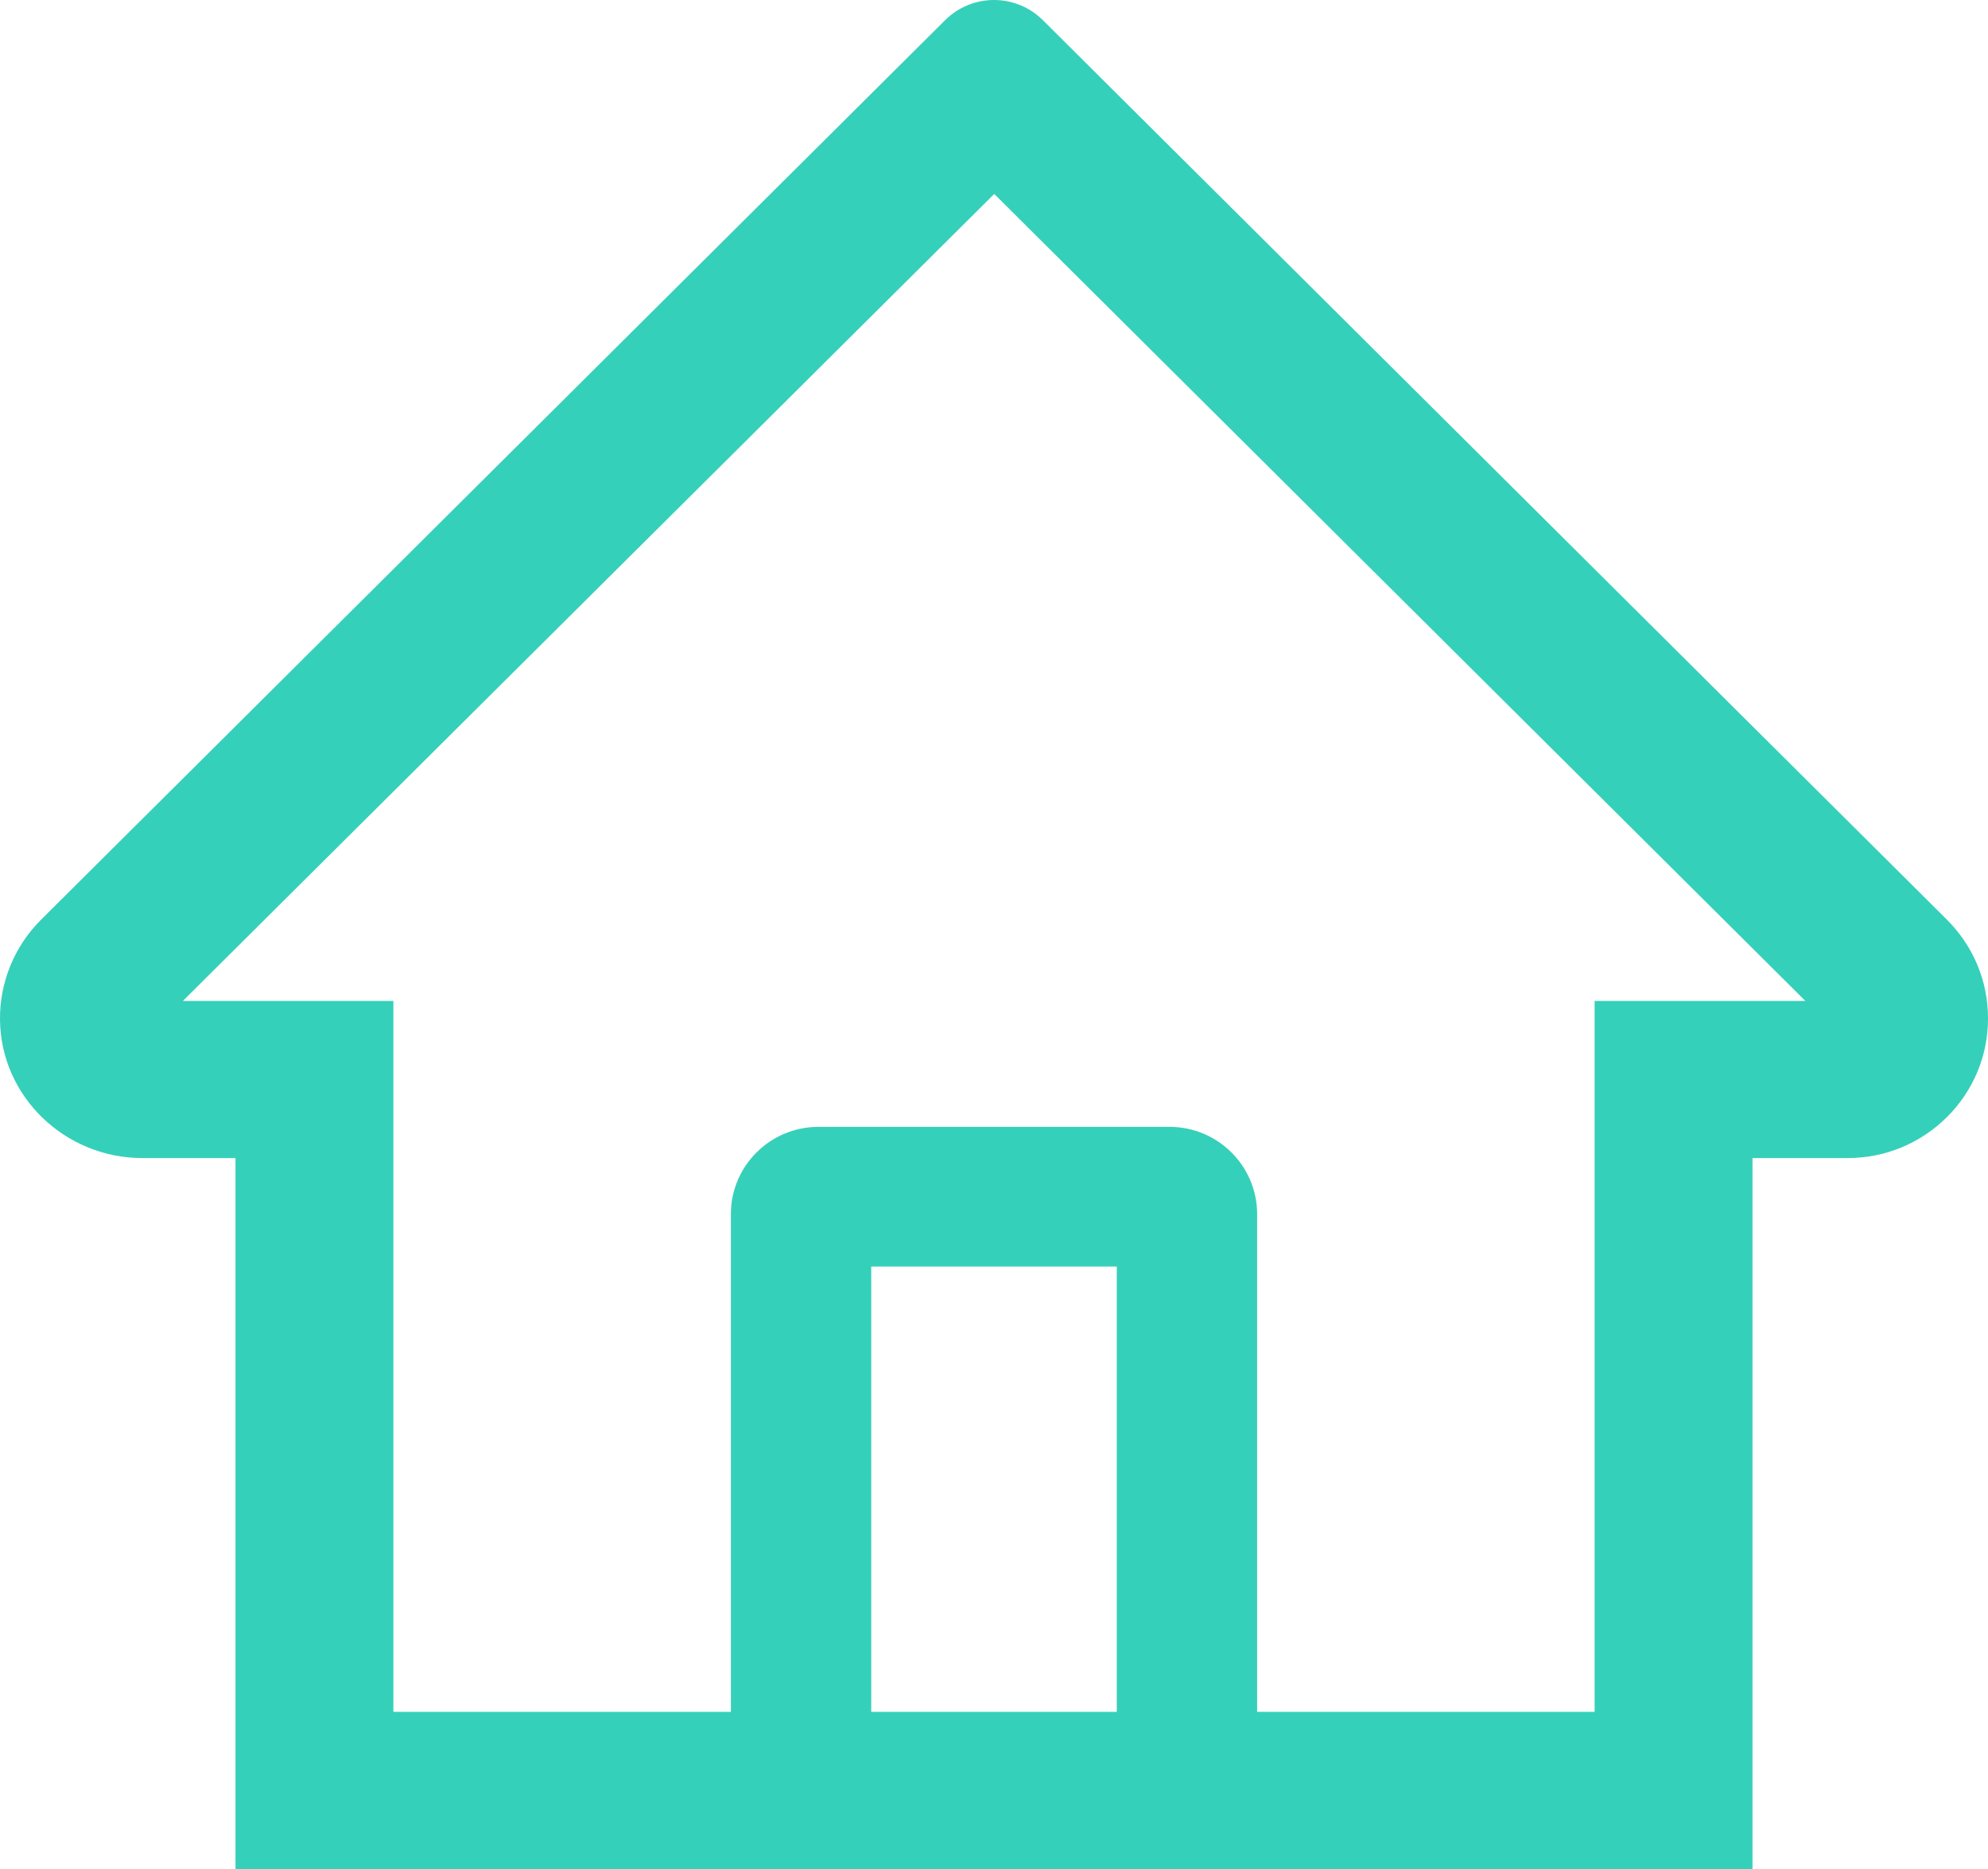
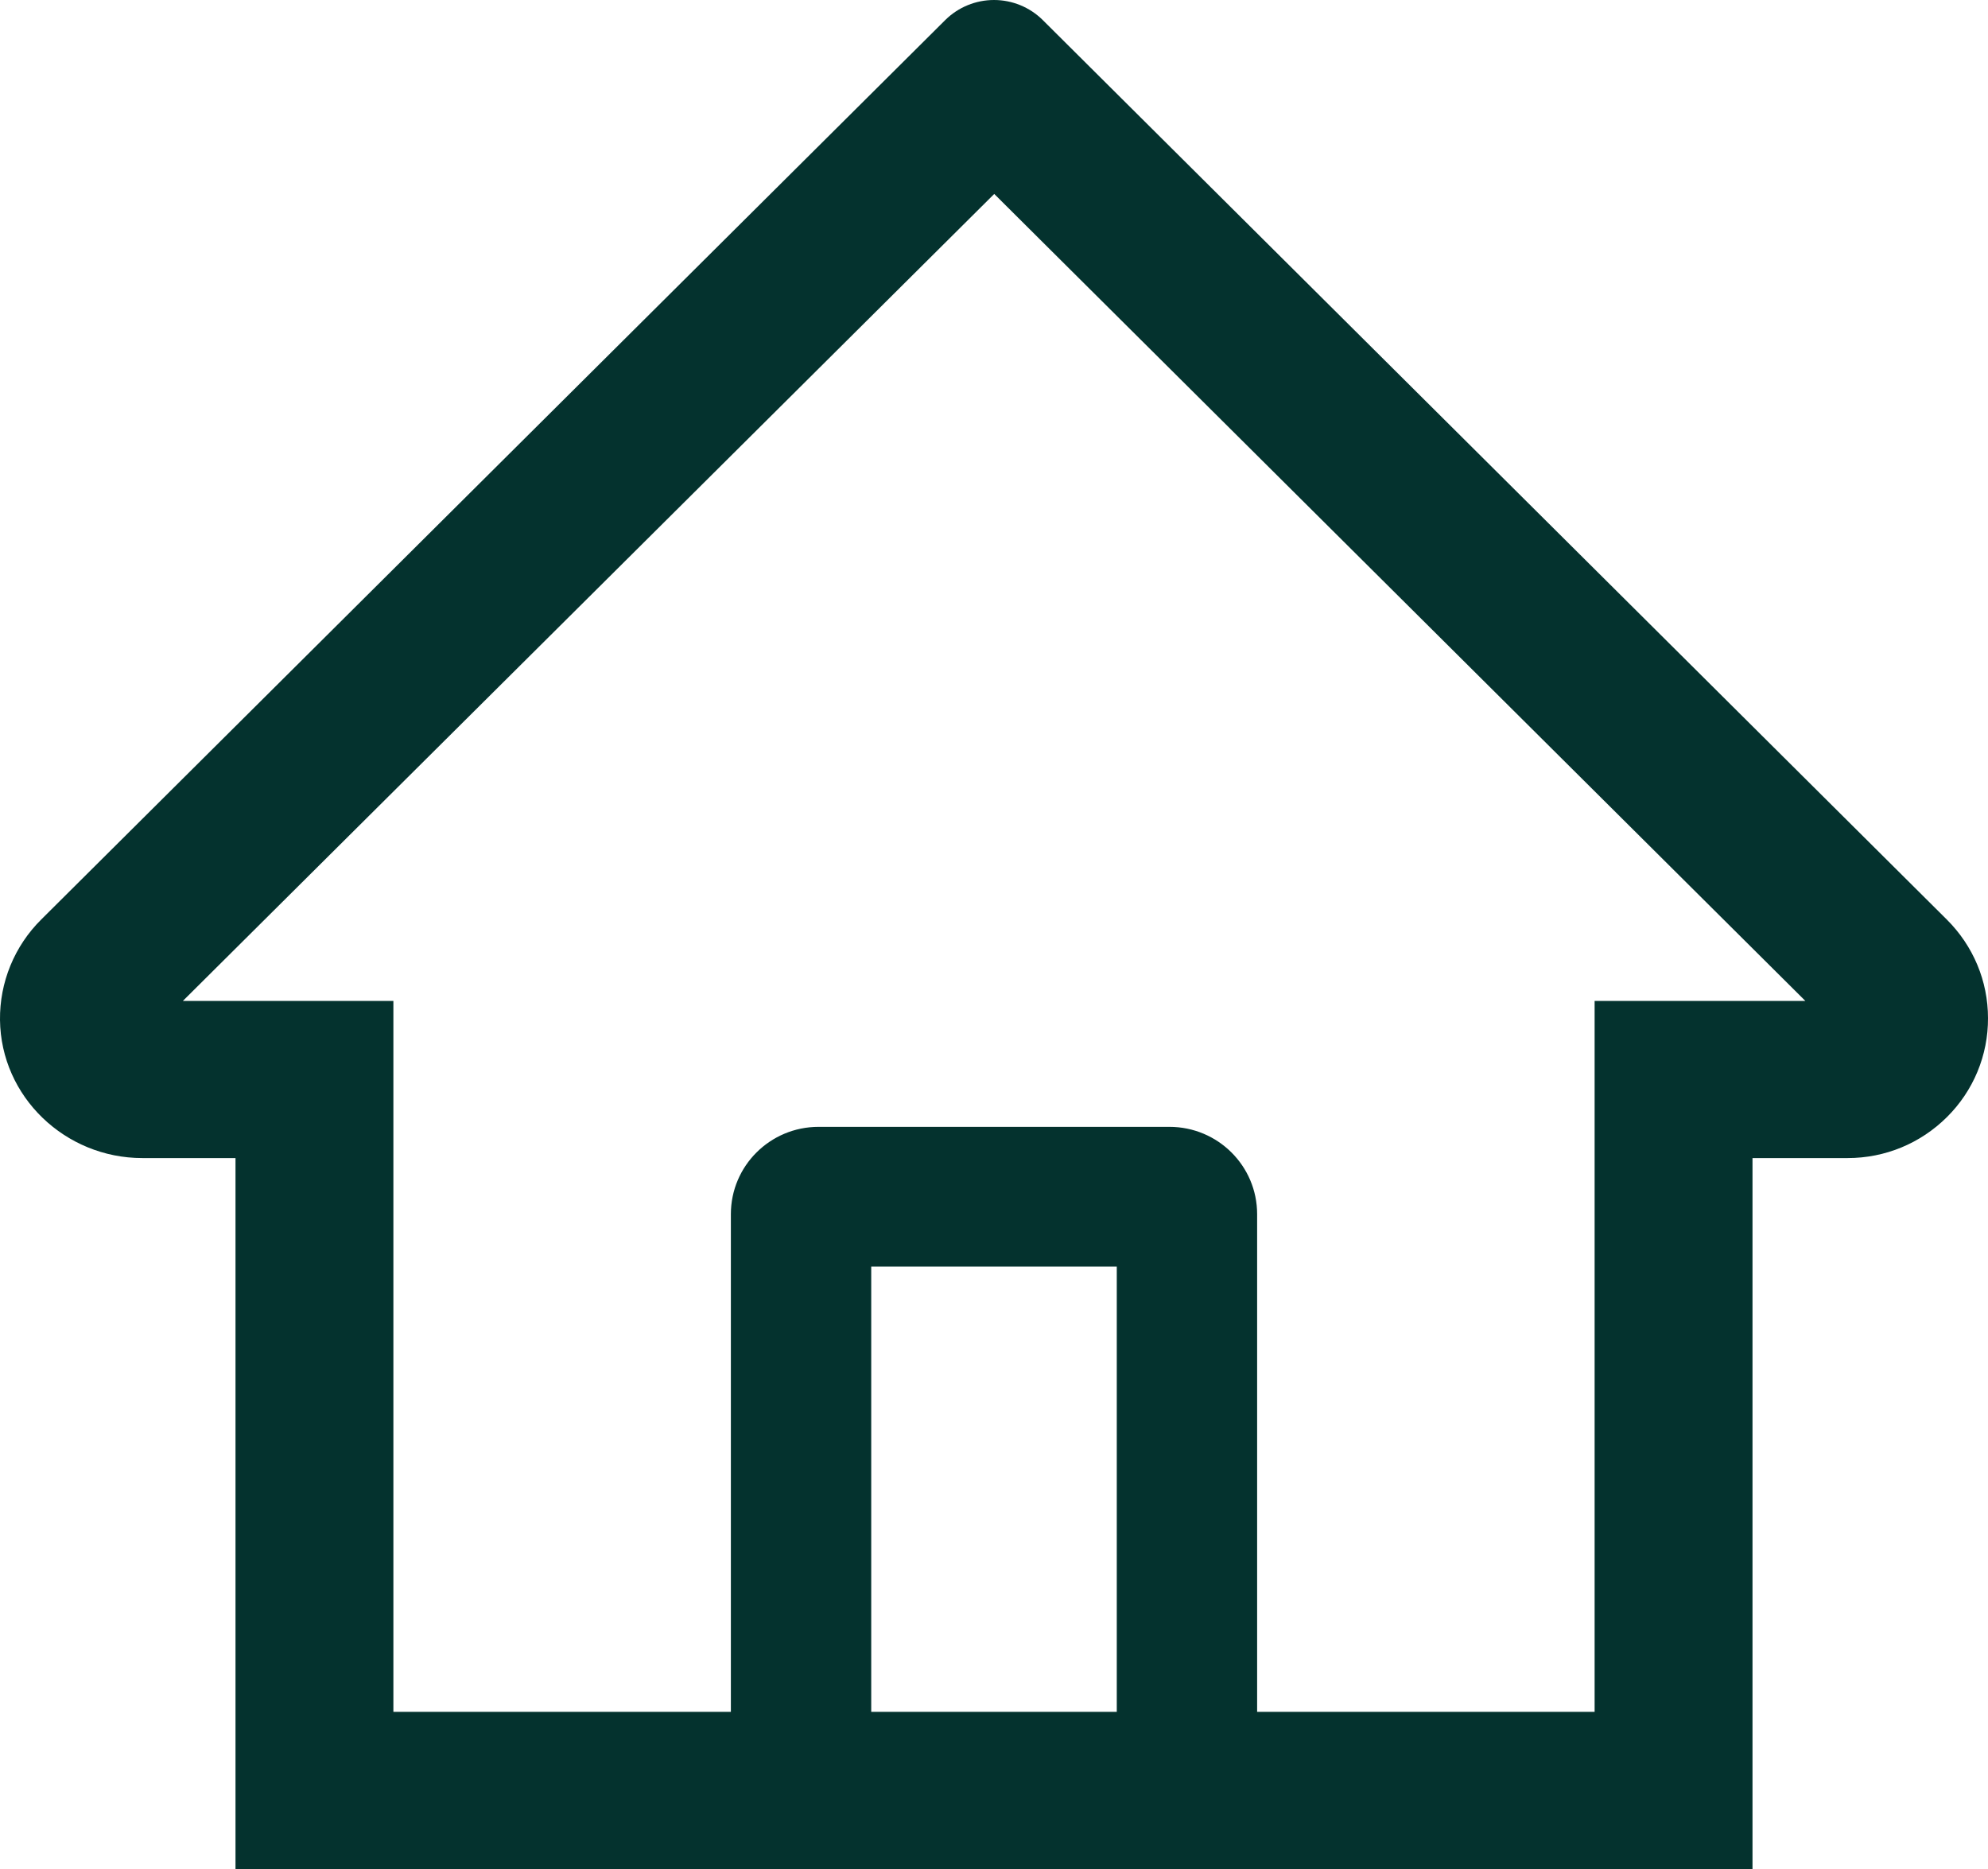
<svg xmlns="http://www.w3.org/2000/svg" width="50" height="47" viewBox="0 0 50 47" fill="none">
-   <path d="M48.963 23.123L27.653 1.924L26.224 0.502C25.899 0.181 25.459 0 25 0C24.541 0 24.101 0.181 23.776 0.502L1.037 23.123C0.704 23.453 0.44 23.847 0.262 24.281C0.084 24.714 -0.005 25.179 0 25.648C0.022 27.58 1.638 29.122 3.58 29.122H5.923V47H44.077V29.122H46.47C47.413 29.122 48.301 28.754 48.969 28.09C49.297 27.764 49.558 27.377 49.735 26.95C49.912 26.523 50.002 26.066 50 25.604C50 24.671 49.63 23.787 48.963 23.123ZM28.088 43.048H21.912V31.85H28.088V43.048ZM40.106 25.17V43.048H31.618V30.533C31.618 29.32 30.631 28.337 29.412 28.337H20.588C19.369 28.337 18.382 29.32 18.382 30.533V43.048H9.894V25.17H4.6L25.006 4.877L26.28 6.145L45.406 25.17H40.106Z" fill="#35D0BA" />
+   <path d="M48.963 23.123L27.653 1.924L26.224 0.502C25.899 0.181 25.459 0 25 0C24.541 0 24.101 0.181 23.776 0.502L1.037 23.123C0.704 23.453 0.44 23.847 0.262 24.281C0.084 24.714 -0.005 25.179 0 25.648C0.022 27.58 1.638 29.122 3.58 29.122H5.923V47H44.077V29.122H46.47C47.413 29.122 48.301 28.754 48.969 28.09C49.297 27.764 49.558 27.377 49.735 26.95C49.912 26.523 50.002 26.066 50 25.604C50 24.671 49.63 23.787 48.963 23.123ZM28.088 43.048H21.912V31.85H28.088V43.048ZM40.106 25.17V43.048H31.618V30.533C31.618 29.32 30.631 28.337 29.412 28.337H20.588C19.369 28.337 18.382 29.32 18.382 30.533V43.048H9.894V25.17H4.6L25.006 4.877L26.28 6.145L45.406 25.17H40.106Z" fill="#04322E" />
</svg>
